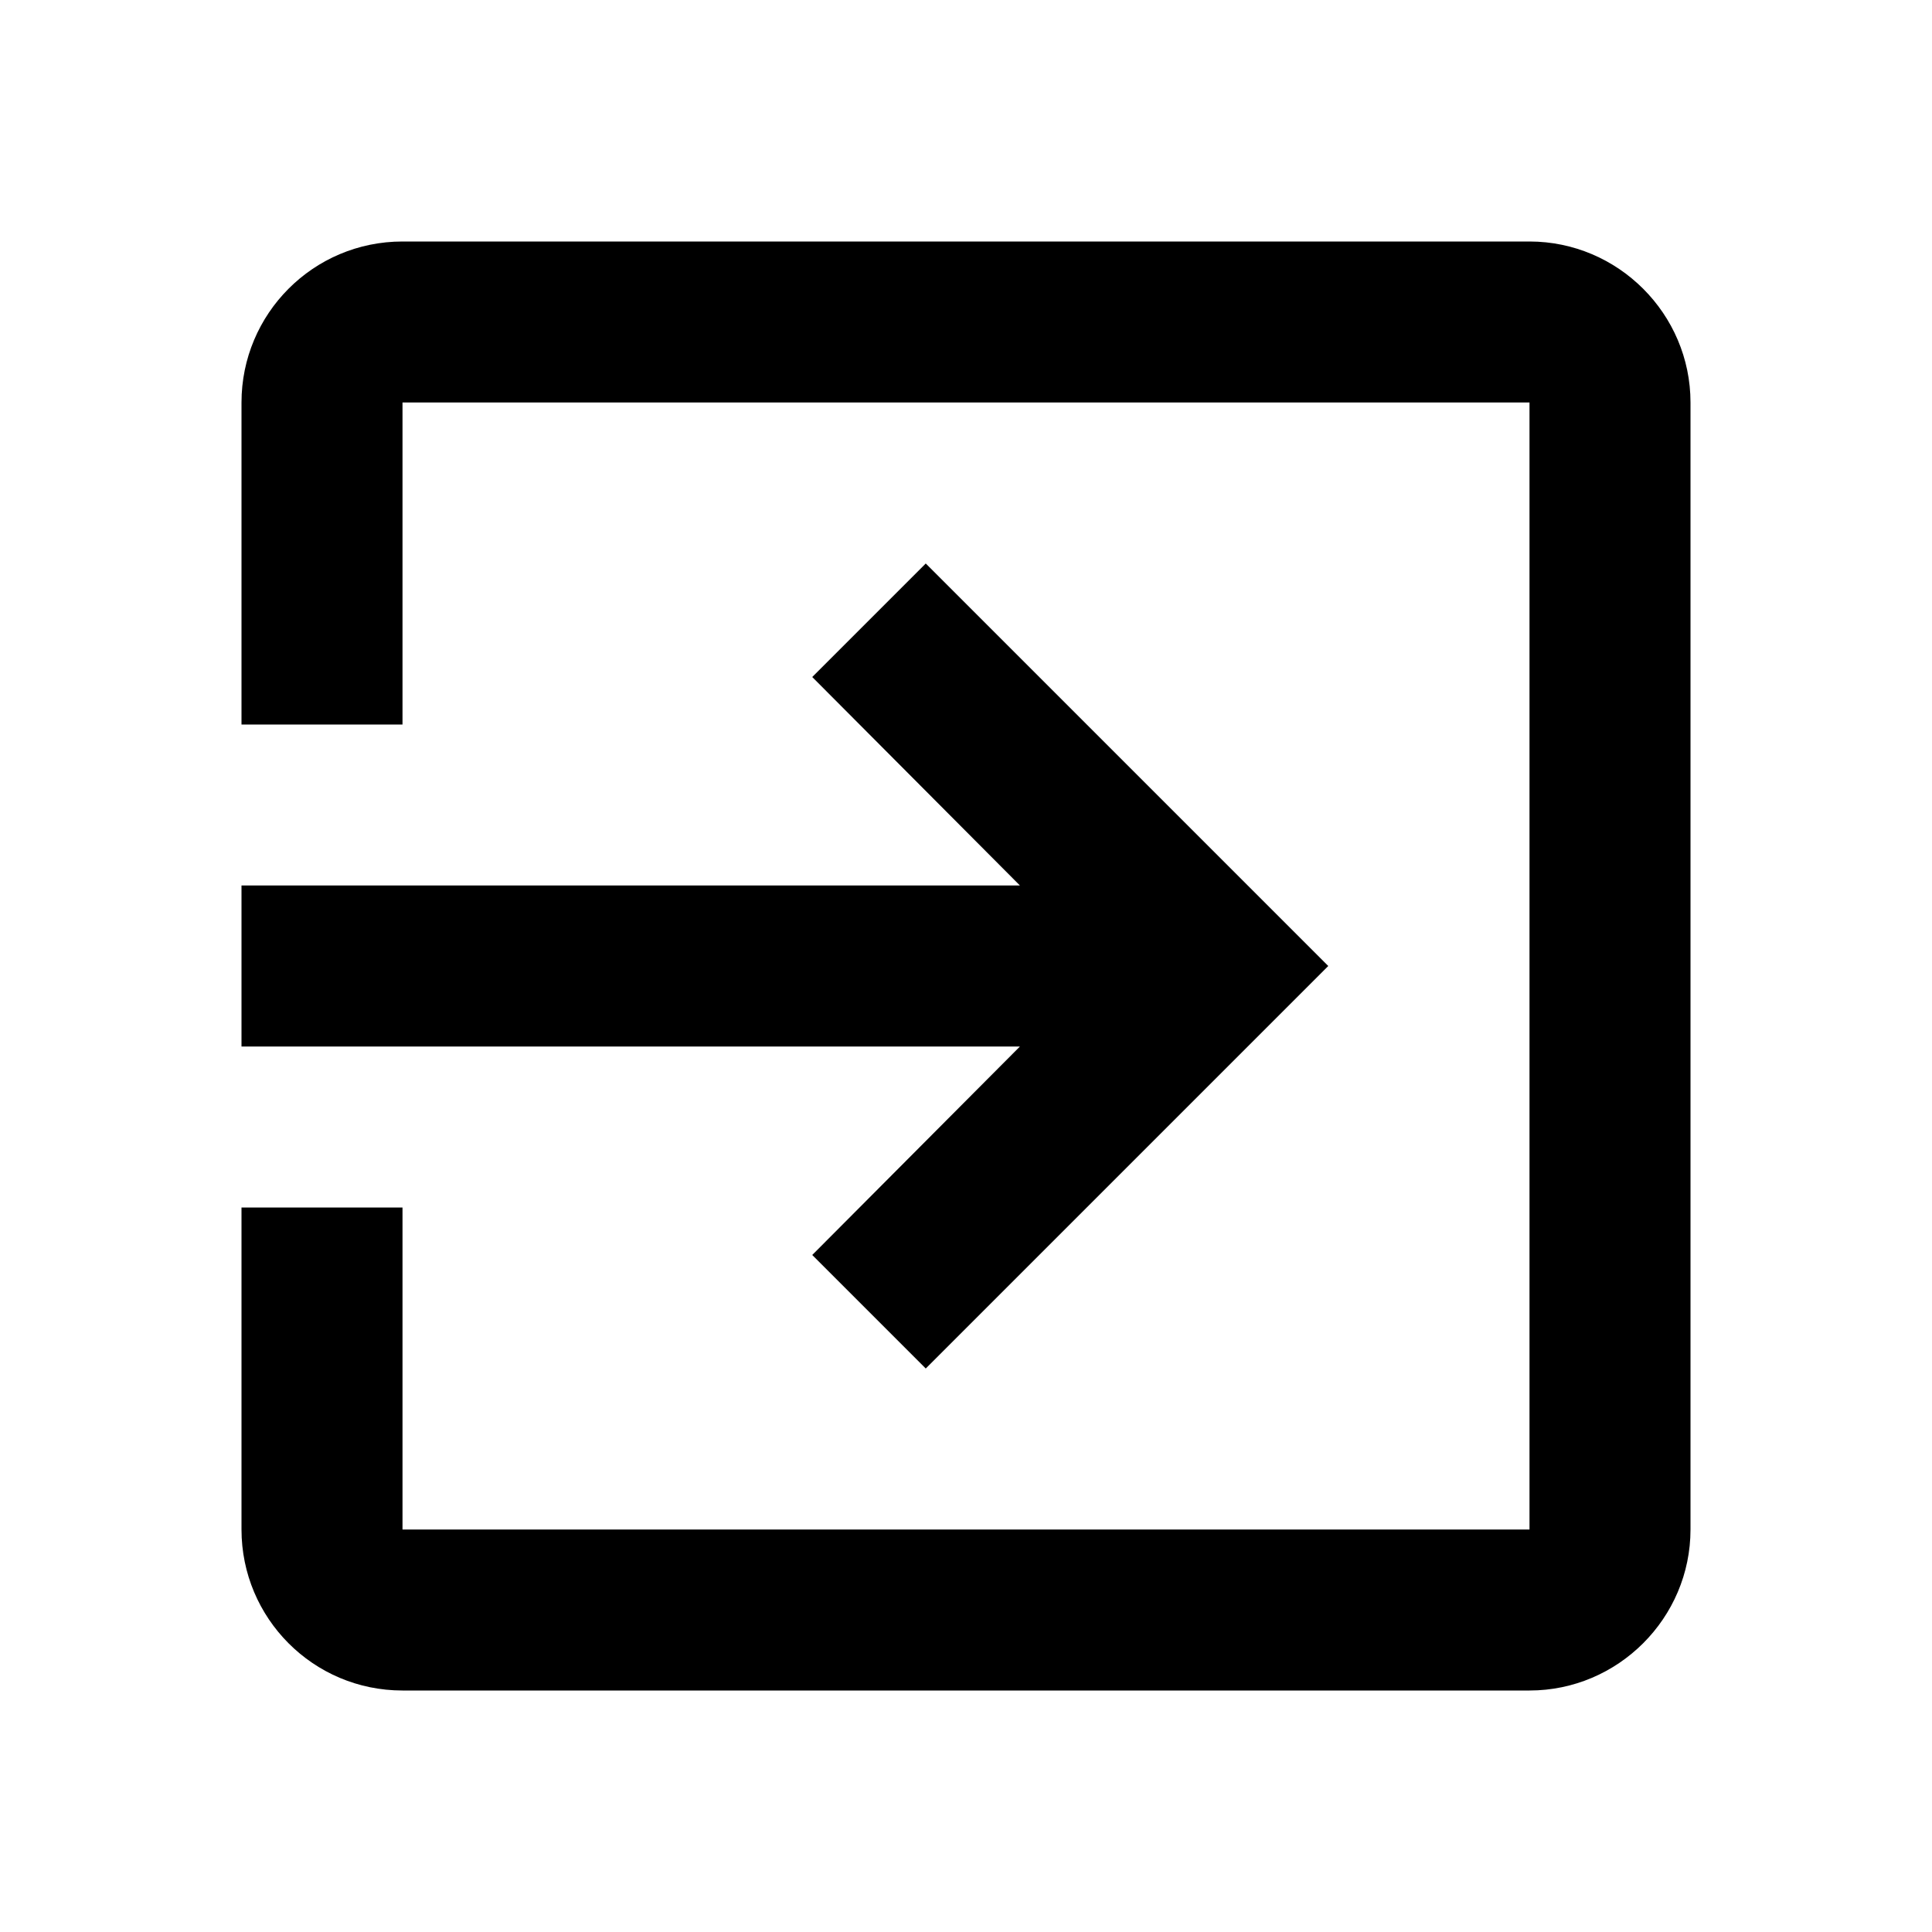
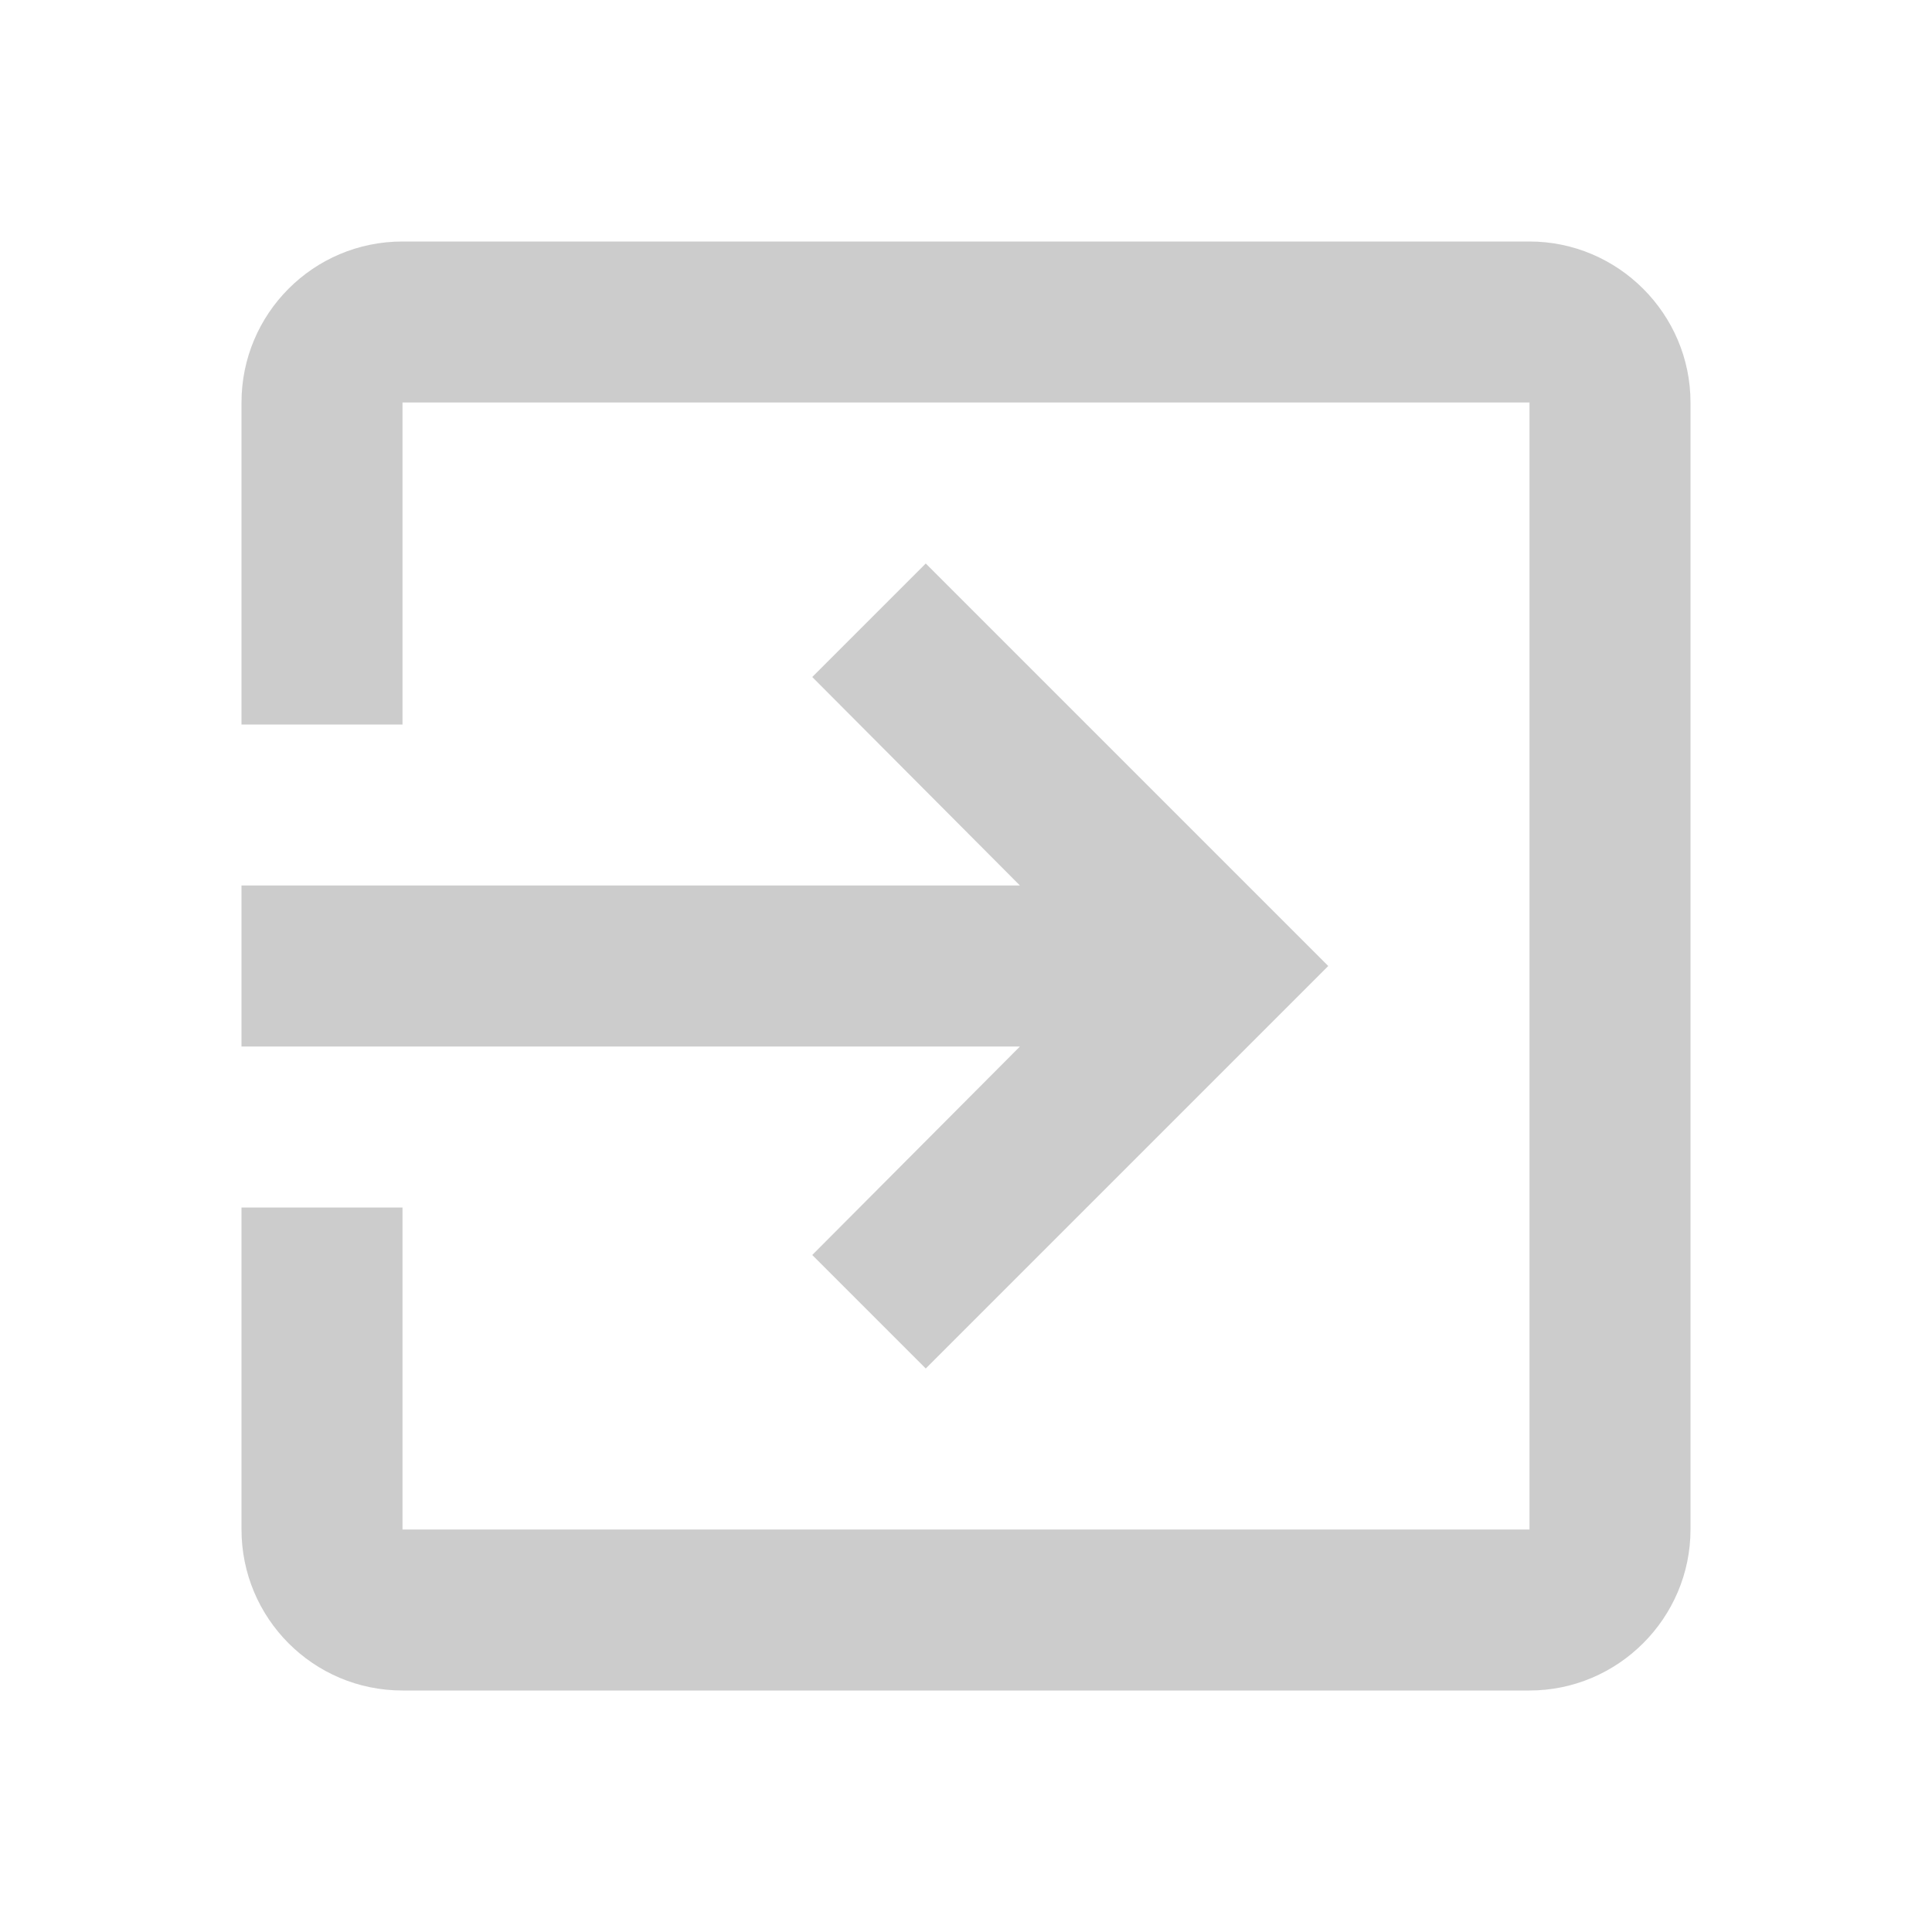
- <svg xmlns="http://www.w3.org/2000/svg" fill="#000000" height="18" viewBox="0 0 24 24" width="18">
+ <svg xmlns="http://www.w3.org/2000/svg" fill="#ccc" height="18" viewBox="0 0 24 24" width="18">
  <path d="M0 0h24v24H0z" fill="none" />
  <path d="M10.09 15.59L11.5 17l5-5-5-5-1.41 1.41L12.67 11H3v2h9.67l-2.58 2.59zM19 3H5c-1.11 0-2 .9-2 2v4h2V5h14v14H5v-4H3v4c0 1.1.89 2 2 2h14c1.1 0 2-.9 2-2V5c0-1.1-.9-2-2-2z" />
</svg>
